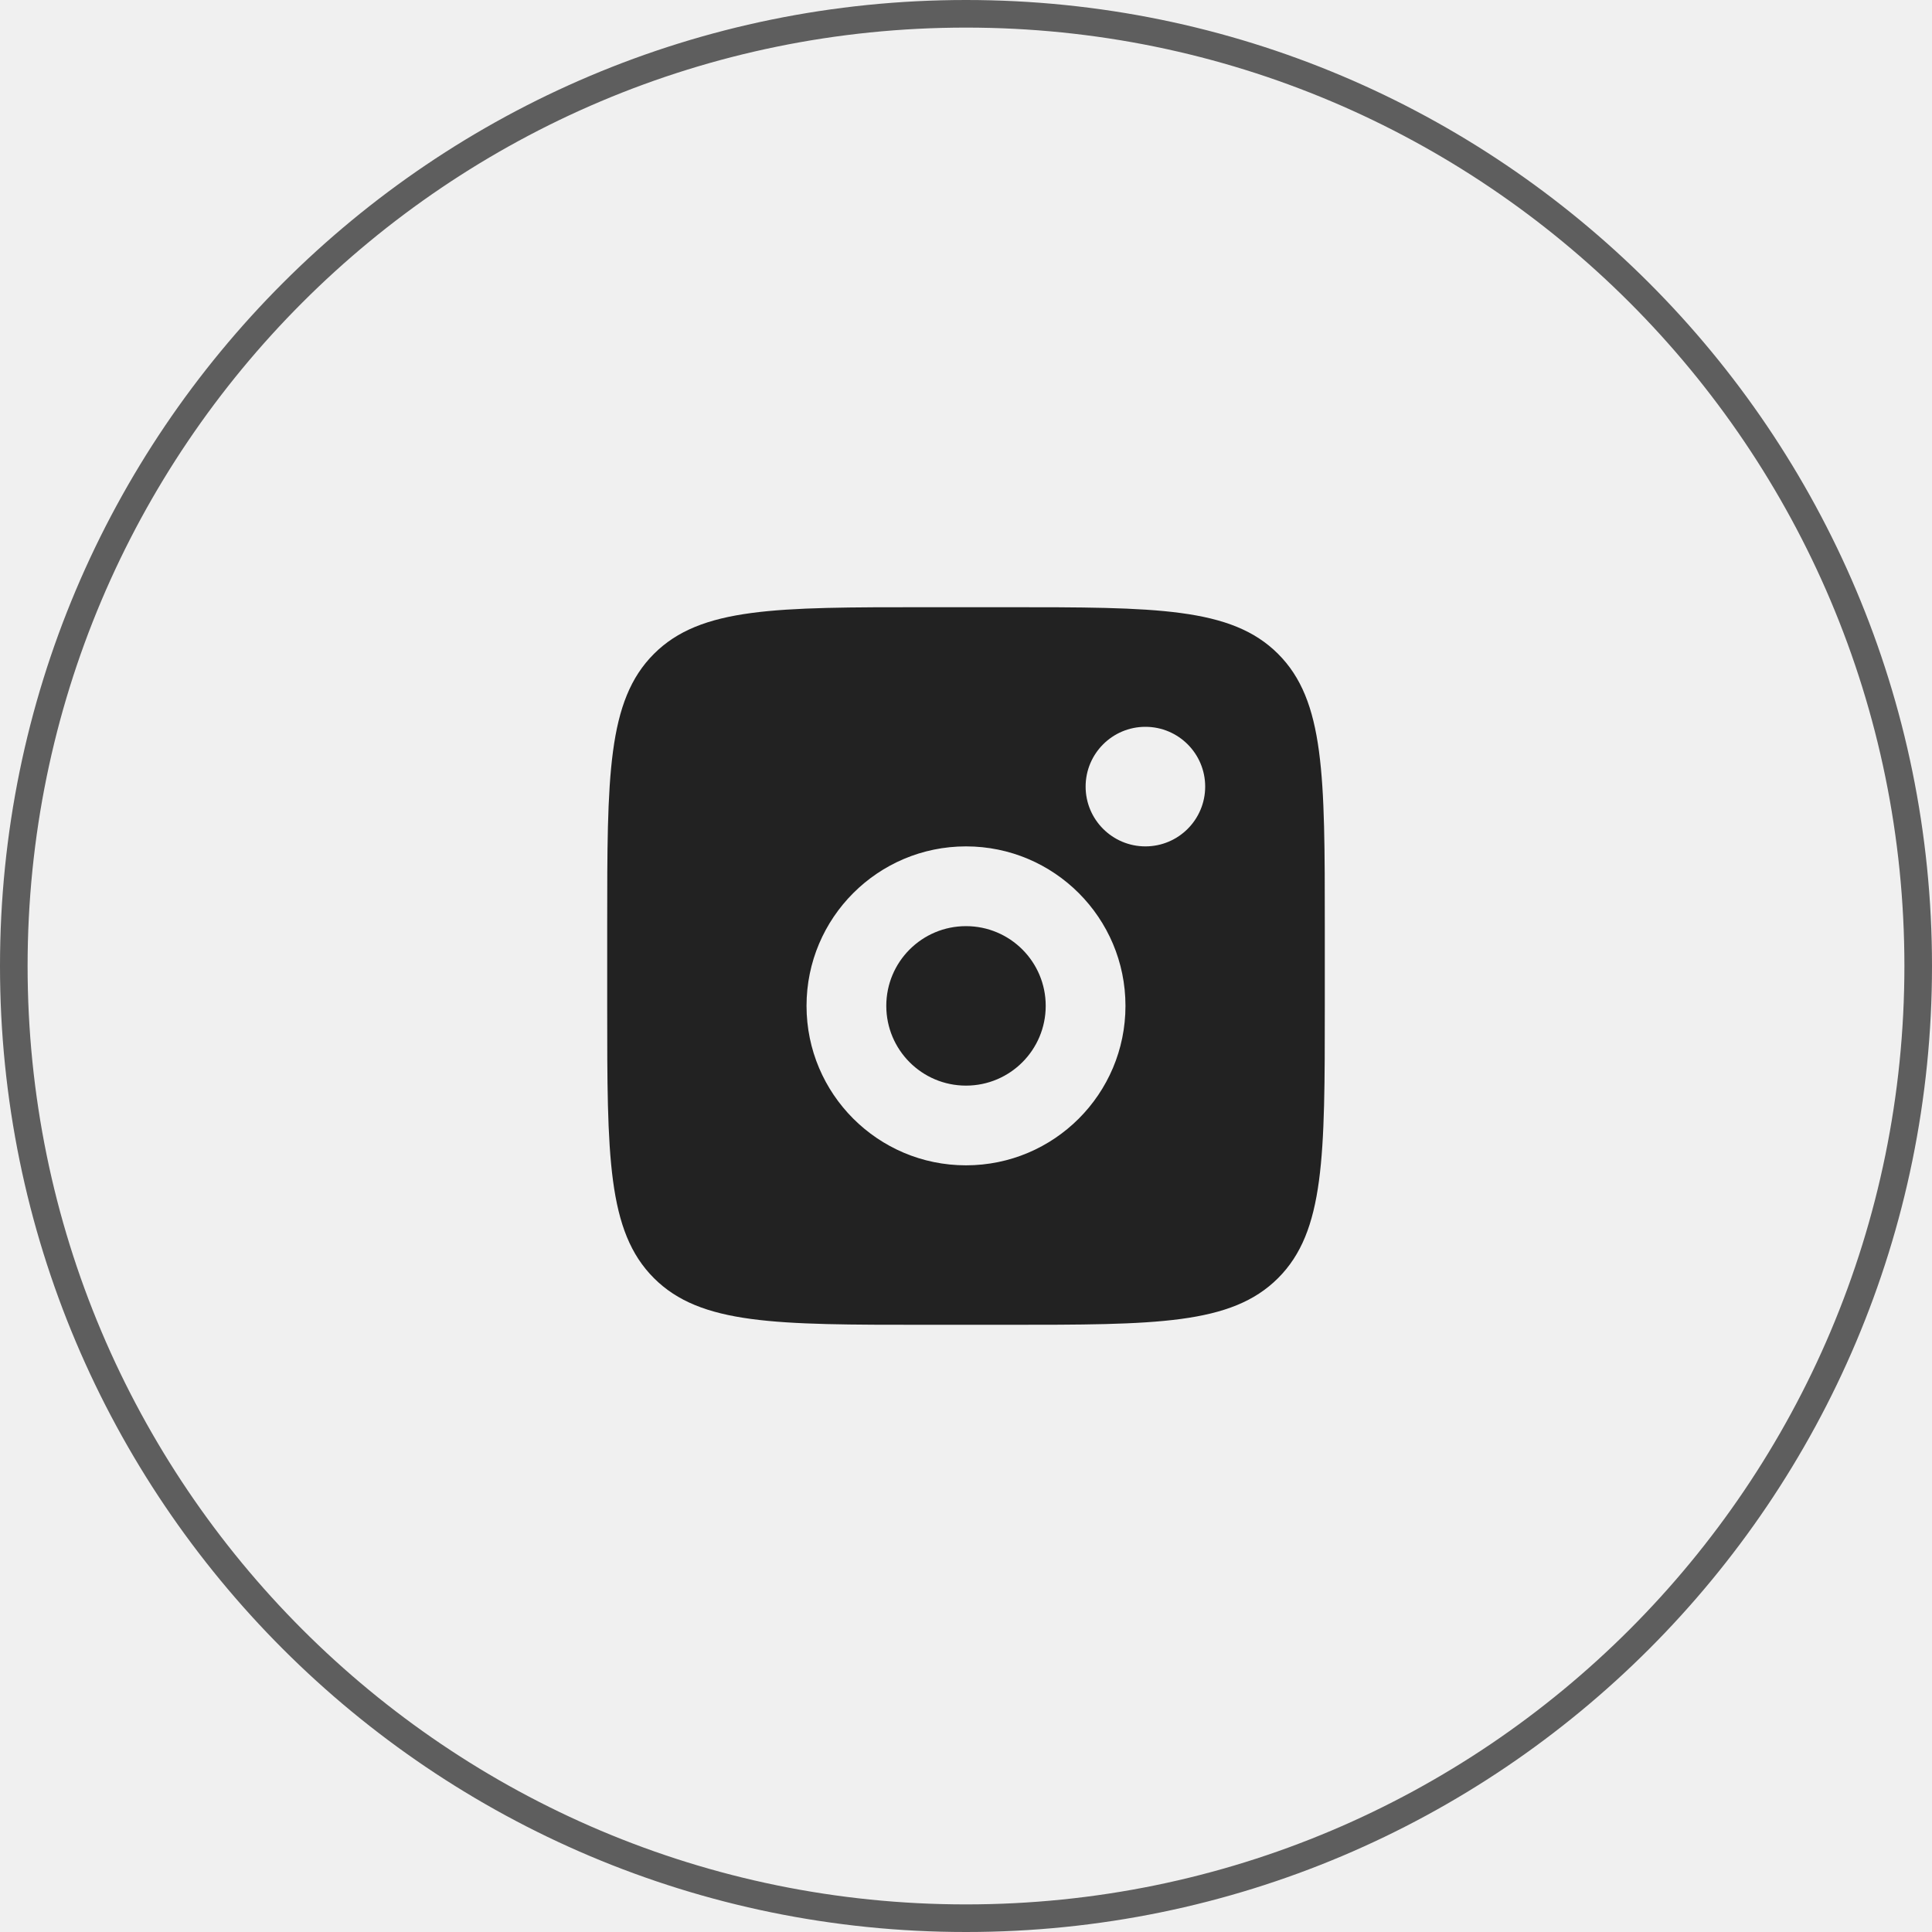
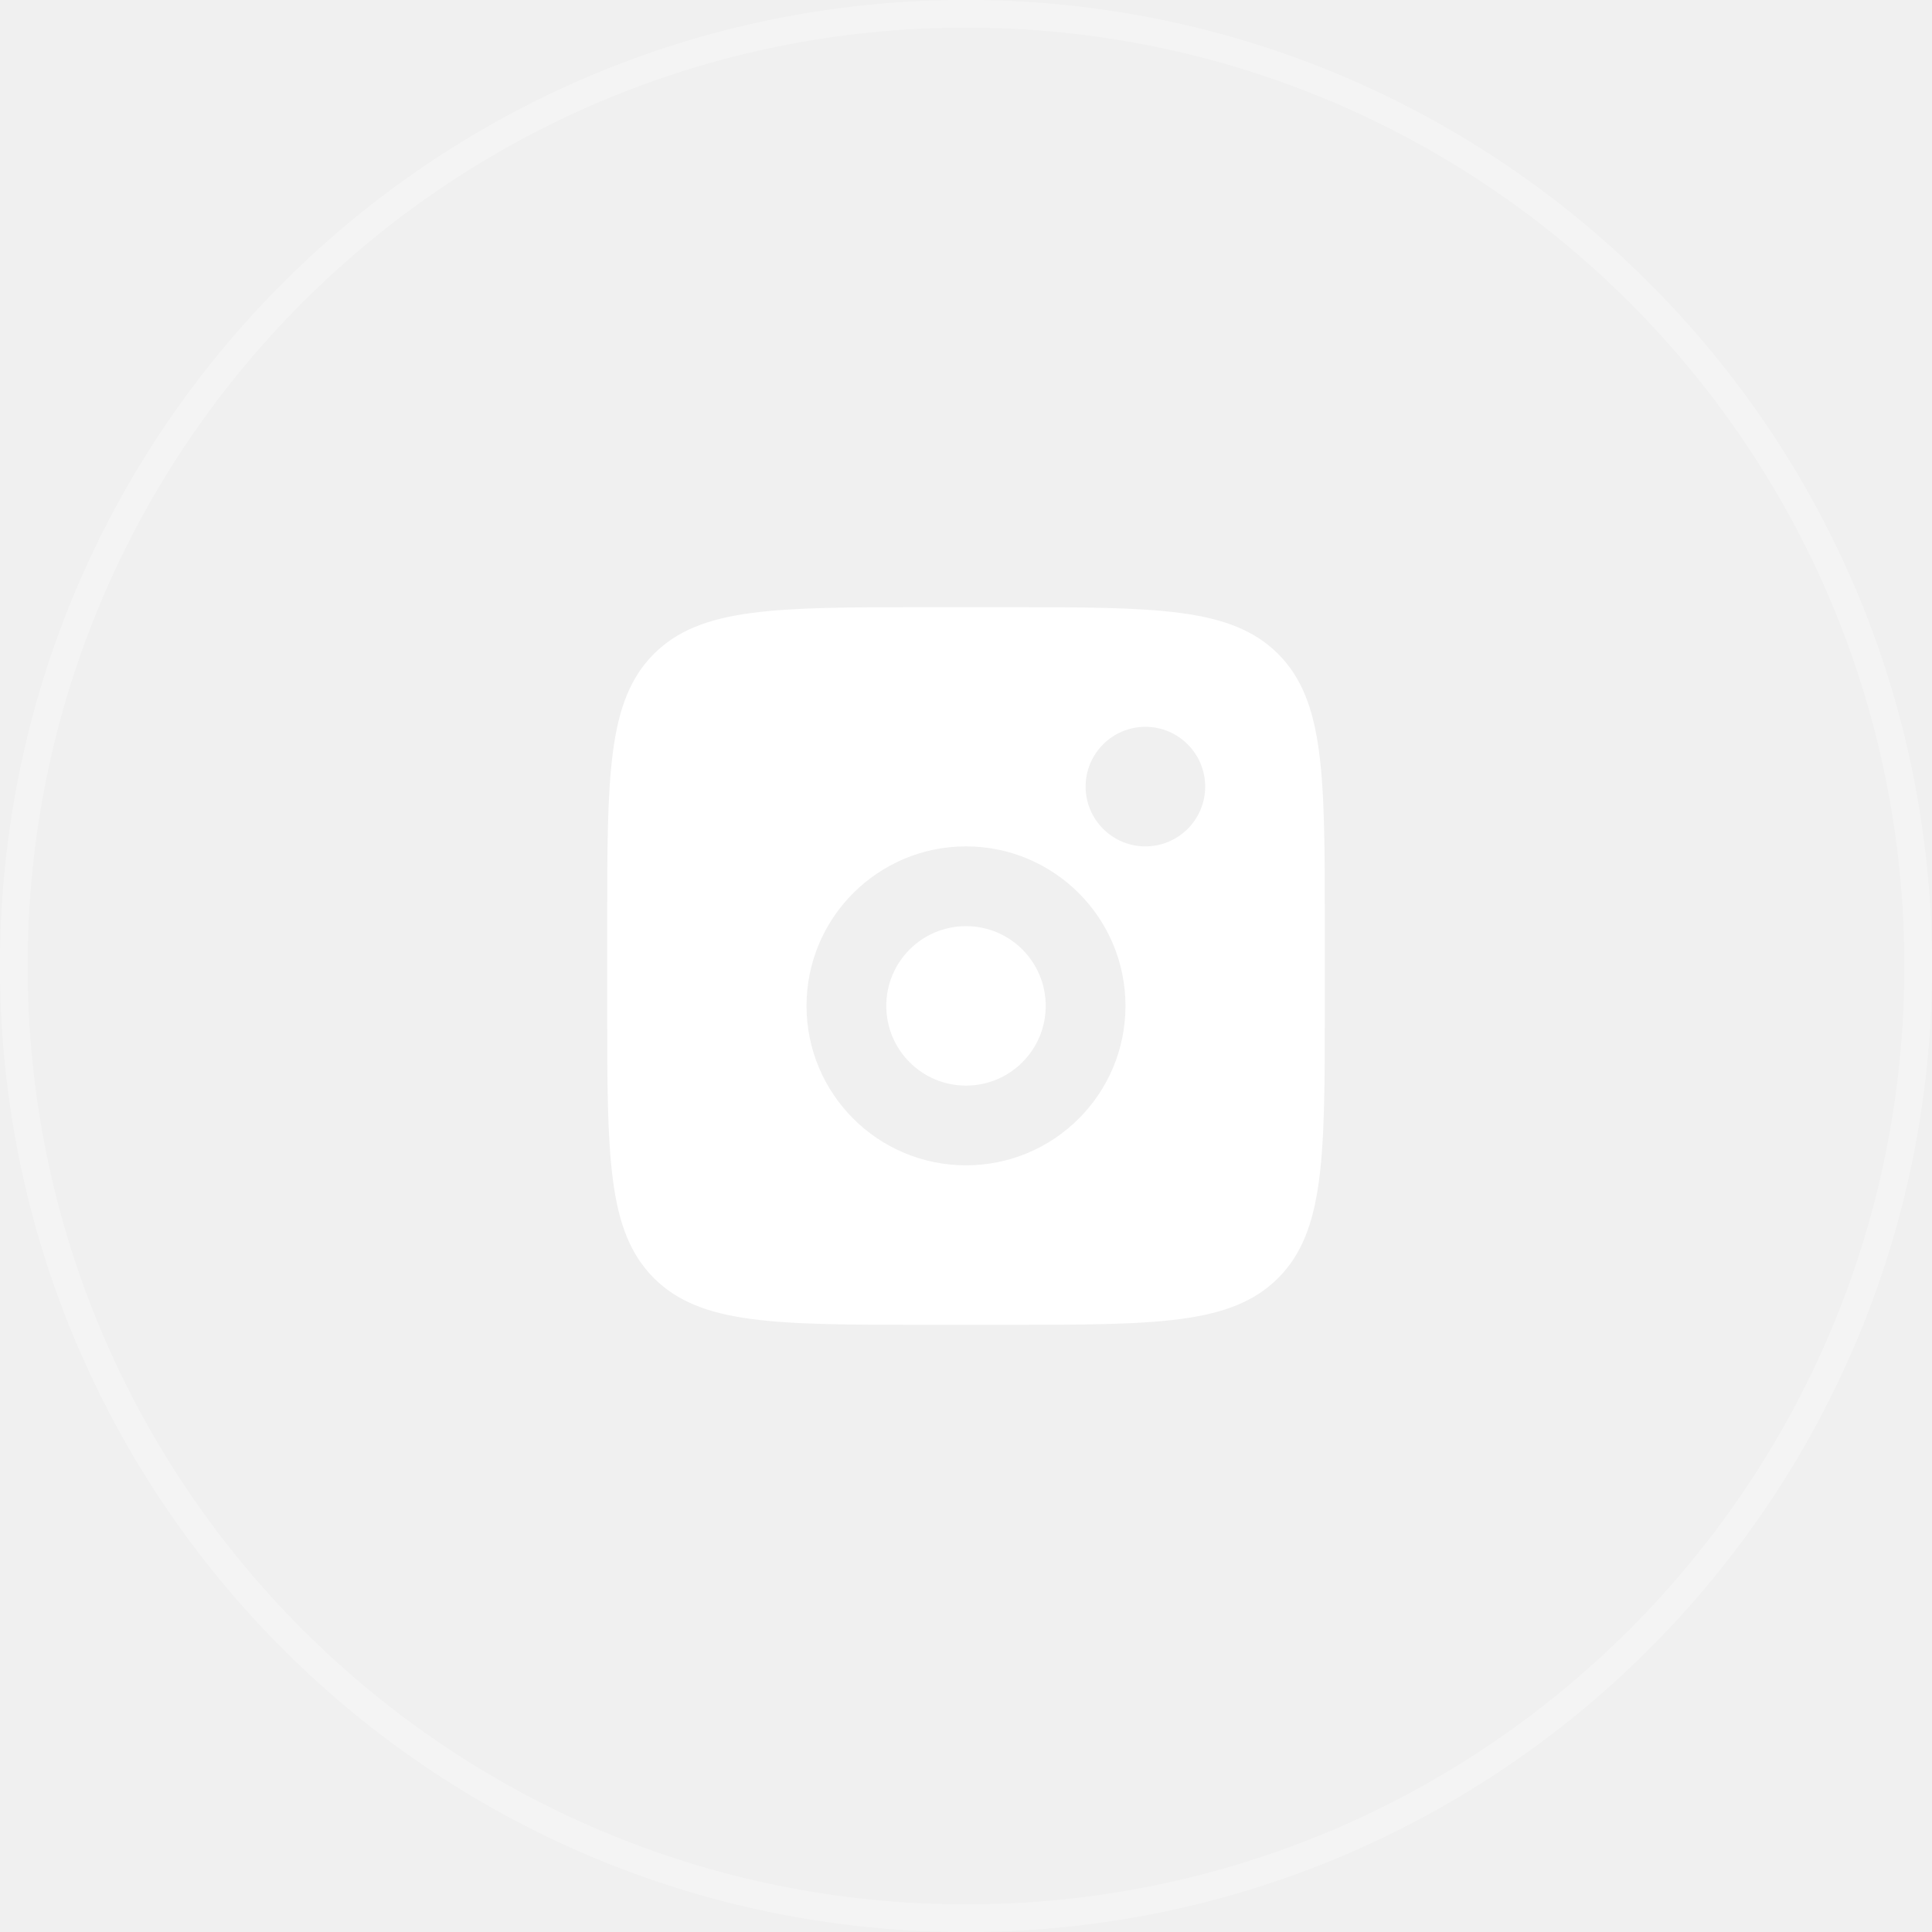
<svg xmlns="http://www.w3.org/2000/svg" width="35" height="35" viewBox="0 0 35 35" fill="none">
-   <circle cx="17.5" cy="17.5" r="17.25" stroke="#5E5E5E" stroke-width="0.5" />
-   <path fill-rule="evenodd" clip-rule="evenodd" d="M11 16.778C11 14.054 11 12.692 11.846 11.846C12.692 11 14.054 11 16.778 11H18.222C20.946 11 22.308 11 23.154 11.846C24 12.692 24 14.054 24 16.778V18.222C24 20.946 24 22.308 23.154 23.154C22.308 24 20.946 24 18.222 24H16.778C14.054 24 12.692 24 11.846 23.154C11 22.308 11 20.946 11 18.222V16.778ZM21.833 14.25C21.833 14.848 21.348 15.333 20.75 15.333C20.152 15.333 19.667 14.848 19.667 14.25C19.667 13.652 20.152 13.167 20.75 13.167C21.348 13.167 21.833 13.652 21.833 14.25ZM18.944 18.222C18.944 19.02 18.298 19.667 17.5 19.667C16.702 19.667 16.056 19.02 16.056 18.222C16.056 17.424 16.702 16.778 17.5 16.778C18.298 16.778 18.944 17.424 18.944 18.222ZM20.389 18.222C20.389 19.818 19.096 21.111 17.5 21.111C15.905 21.111 14.611 19.818 14.611 18.222C14.611 16.627 15.905 15.333 17.5 15.333C19.096 15.333 20.389 16.627 20.389 18.222Z" fill="#222222" />
+   <circle cx="17.5" cy="17.5" r="17.25" stroke="rgba(255,255,255,0.3)" stroke-width="0.5" />
+   <path fill-rule="evenodd" clip-rule="evenodd" d="M11 16.778C11 14.054 11 12.692 11.846 11.846C12.692 11 14.054 11 16.778 11H18.222C20.946 11 22.308 11 23.154 11.846C24 12.692 24 14.054 24 16.778V18.222C24 20.946 24 22.308 23.154 23.154C22.308 24 20.946 24 18.222 24H16.778C14.054 24 12.692 24 11.846 23.154C11 22.308 11 20.946 11 18.222V16.778ZM21.833 14.25C21.833 14.848 21.348 15.333 20.75 15.333C20.152 15.333 19.667 14.848 19.667 14.25C19.667 13.652 20.152 13.167 20.75 13.167C21.348 13.167 21.833 13.652 21.833 14.25ZM18.944 18.222C18.944 19.02 18.298 19.667 17.5 19.667C16.702 19.667 16.056 19.02 16.056 18.222C16.056 17.424 16.702 16.778 17.5 16.778C18.298 16.778 18.944 17.424 18.944 18.222ZM20.389 18.222C20.389 19.818 19.096 21.111 17.5 21.111C15.905 21.111 14.611 19.818 14.611 18.222C14.611 16.627 15.905 15.333 17.5 15.333C19.096 15.333 20.389 16.627 20.389 18.222Z" fill="#ffffff" />
</svg>
